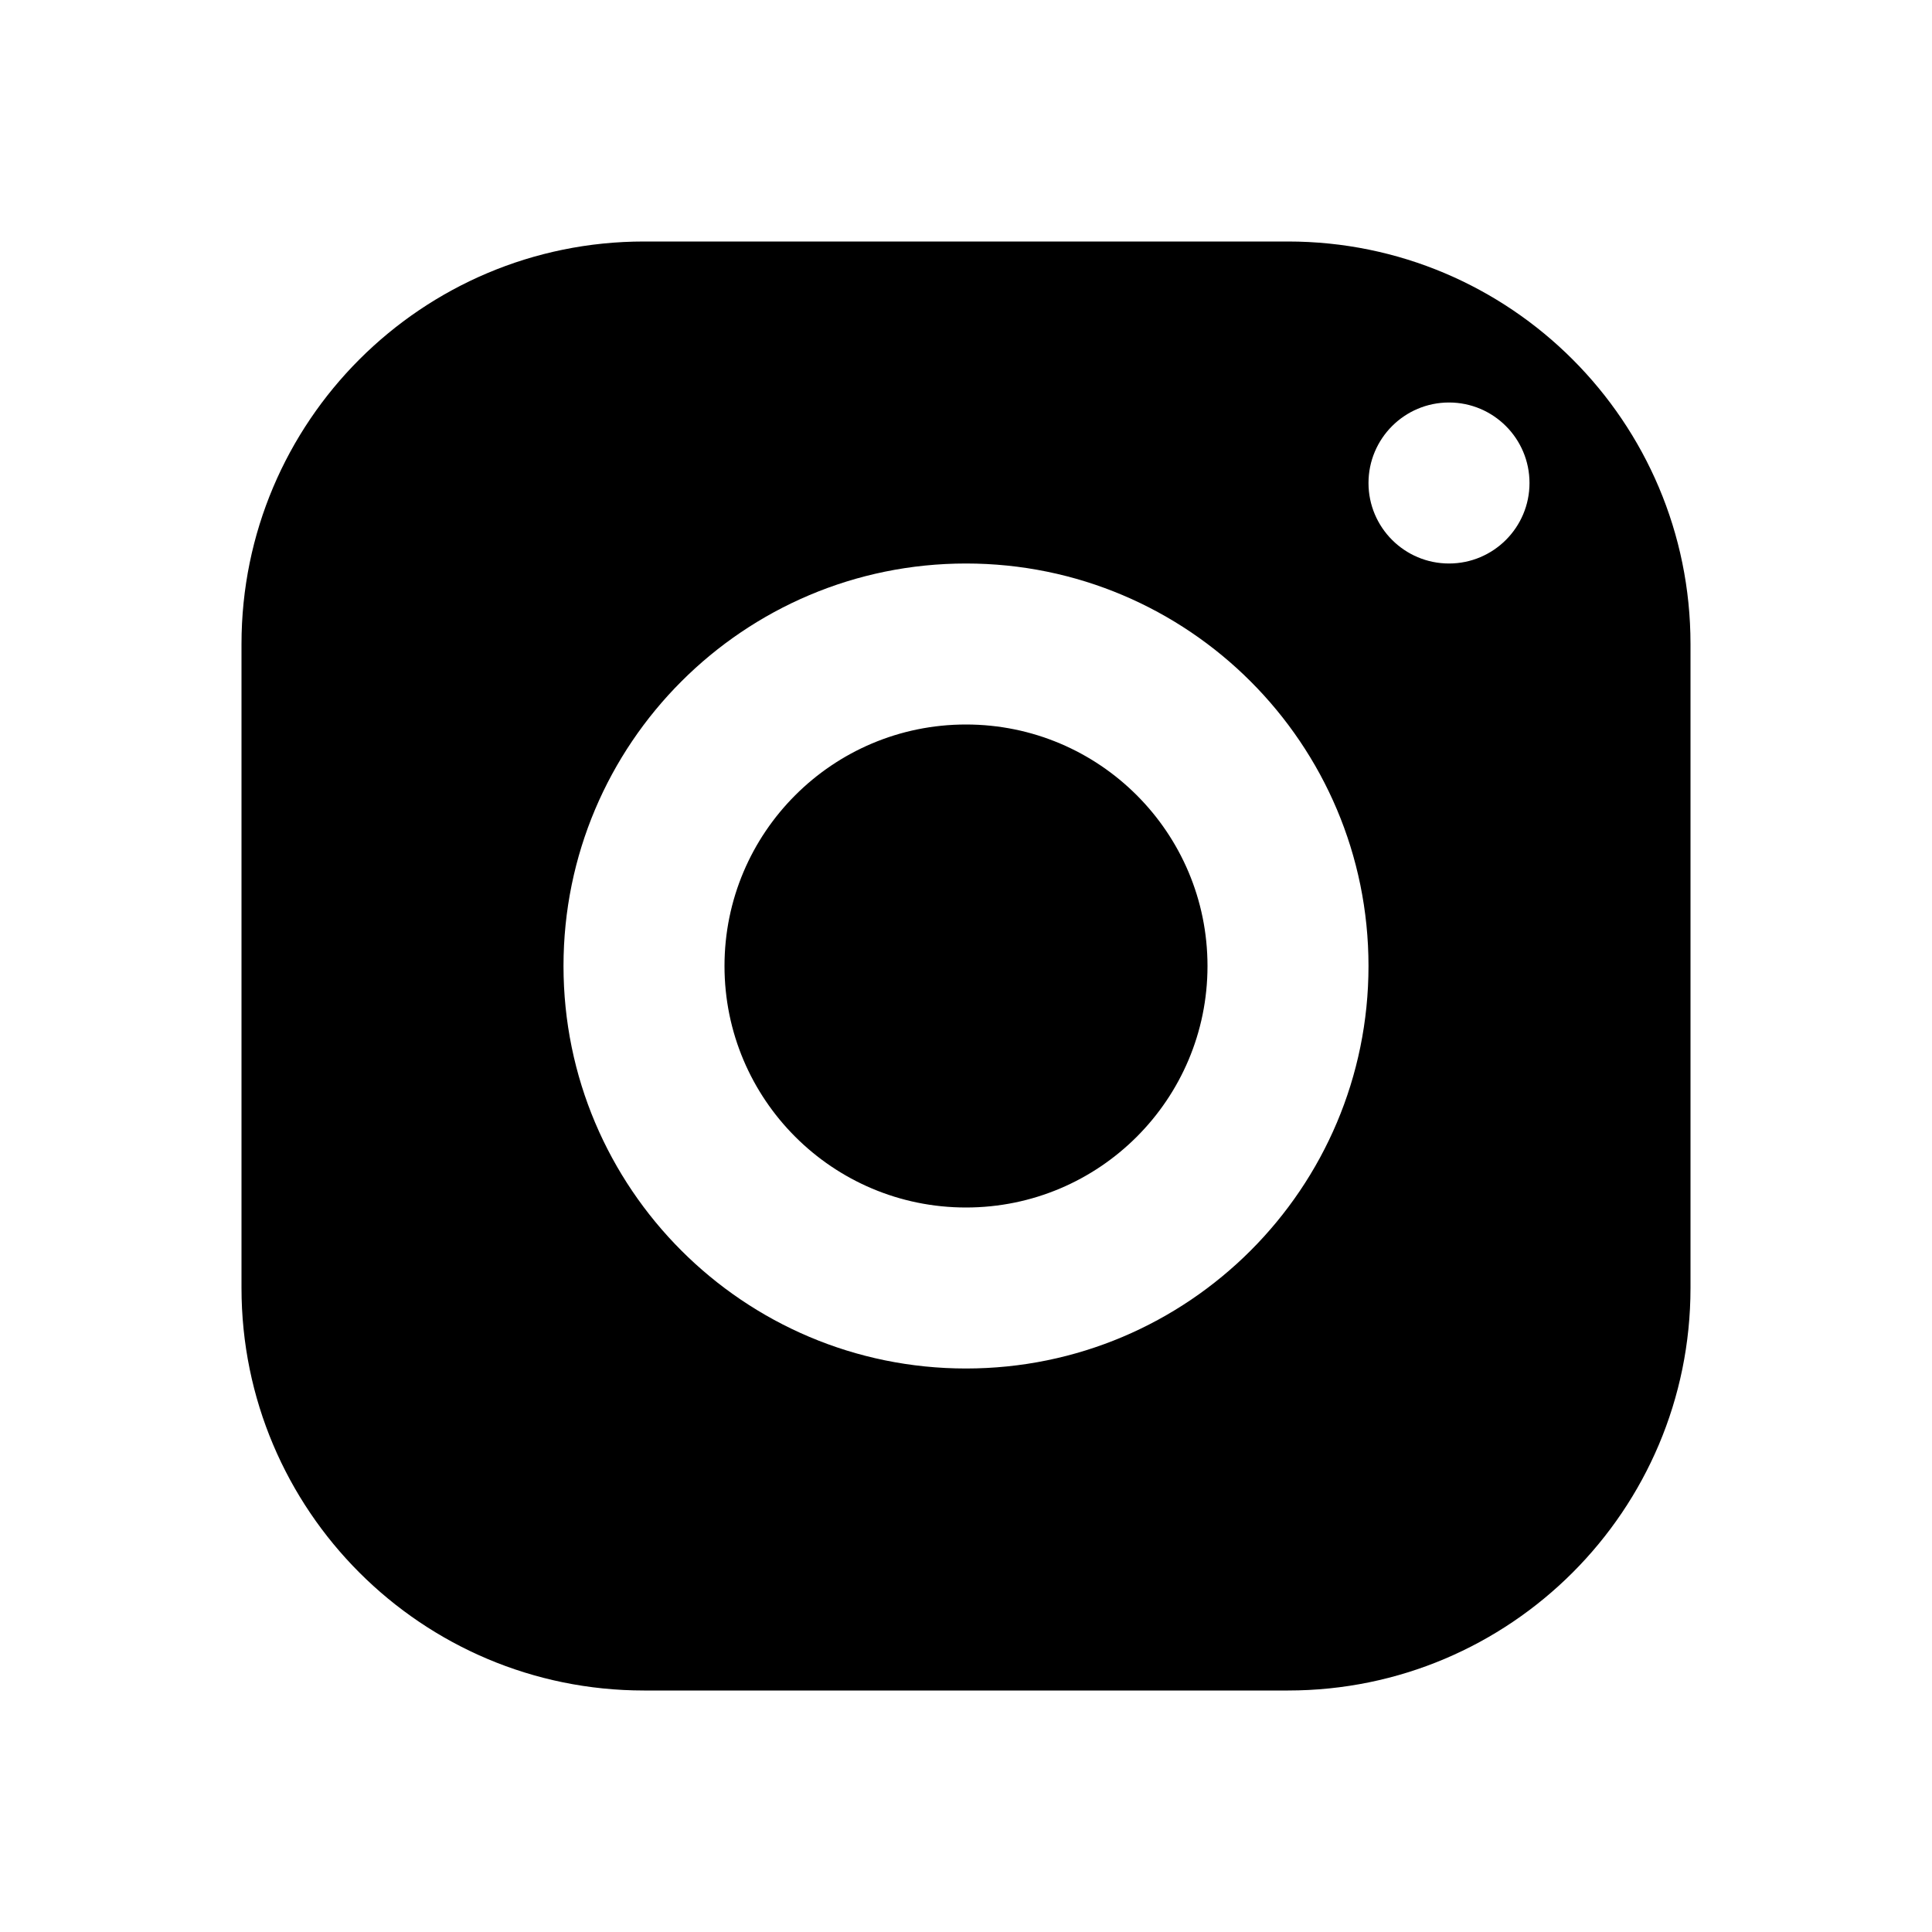
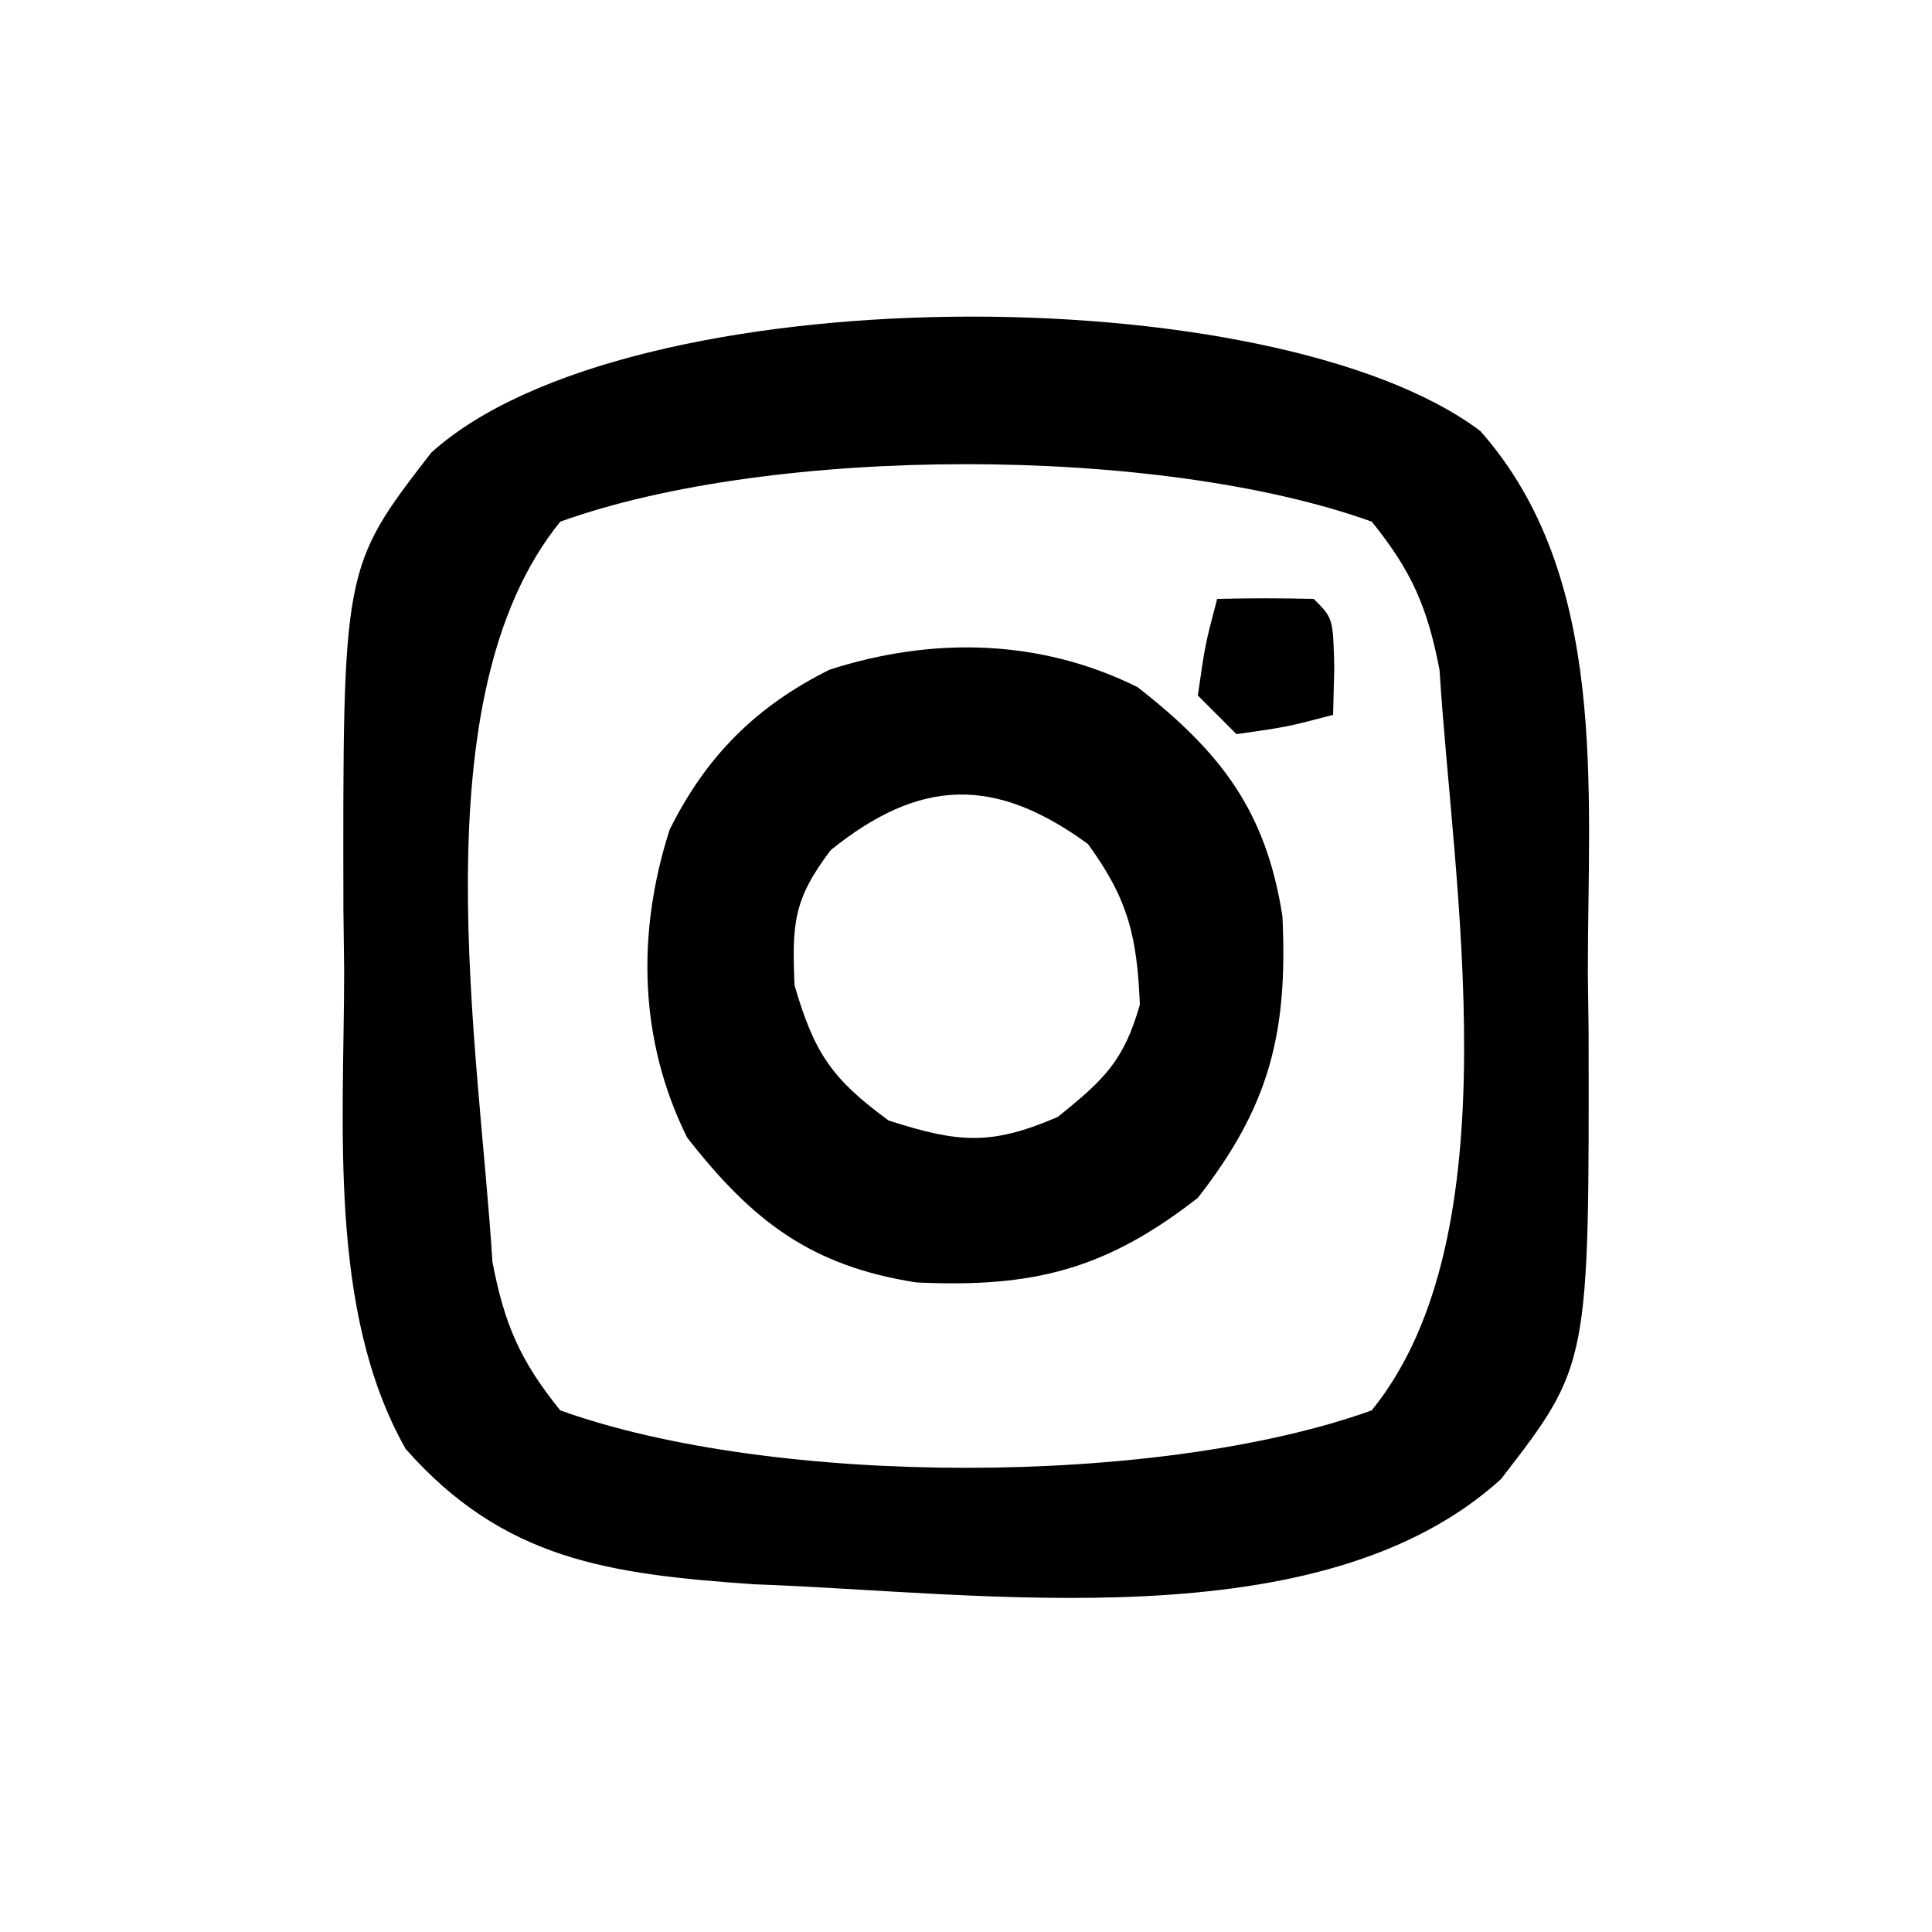
- <svg xmlns="http://www.w3.org/2000/svg" viewBox="0 0 24 24" width="50px" height="50px">
-   <path d="M 8 3 C 5.239 3 3 5.239 3 8 L 3 16 C 3 18.761 5.239 21 8 21 L 16 21 C 18.761 21 21 18.761 21 16 L 21 8 C 21 5.239 18.761 3 16 3 L 8 3 z M 18 5 C 18.552 5 19 5.448 19 6 C 19 6.552 18.552 7 18 7 C 17.448 7 17 6.552 17 6 C 17 5.448 17.448 5 18 5 z M 12 7 C 14.761 7 17 9.239 17 12 C 17 14.761 14.761 17 12 17 C 9.239 17 7 14.761 7 12 C 7 9.239 9.239 7 12 7 z M 12 9 A 3 3 0 0 0 9 12 A 3 3 0 0 0 12 15 A 3 3 0 0 0 15 12 A 3 3 0 0 0 12 9 z" />
+ <svg xmlns="http://www.w3.org/2000/svg" version="1.1" width="100" height="100">
+   <path d="M0 0 C6.652 7.528 5.556 18.523 5.562 28.062 C5.575 29.027 5.587 29.991 5.6 30.984 C5.634 48.336 5.634 48.336 1.062 54.25 C-8.297 62.738 -25.827 60.098 -37.625 59.688 C-45.092 59.162 -50.54 58.442 -55.625 52.688 C-59.678 45.546 -58.808 35.836 -58.812 27.875 C-58.825 26.859 -58.837 25.842 -58.85 24.795 C-58.884 7.046 -58.884 7.046 -54.312 1.125 C-44.155 -8.088 -10.707 -8.068 0 0 Z M-47.625 4.688 C-55.019 13.803 -51.812 31.972 -51.137 42.996 C-50.523 46.223 -49.698 48.132 -47.625 50.688 C-36.598 54.653 -16.652 54.653 -5.625 50.688 C1.769 41.572 -1.438 23.403 -2.113 12.379 C-2.727 9.152 -3.552 7.243 -5.625 4.688 C-16.652 0.722 -36.598 0.722 -47.625 4.688 Z " fill="#000000" transform="translate(76.625,22.3125)" />
+   <path d="M0 0 C4.366 3.405 6.659 6.448 7.504 11.867 C7.788 17.901 6.846 21.667 3.125 26.438 C-1.645 30.158 -5.411 31.101 -11.445 30.816 C-16.865 29.971 -19.907 27.678 -23.312 23.312 C-25.813 18.269 -25.927 12.712 -24.215 7.383 C-22.33 3.58 -19.732 0.983 -15.93 -0.902 C-10.601 -2.614 -5.044 -2.5 0 0 Z M-15.875 8.438 C-17.804 10.98 -17.884 12.221 -17.75 15.438 C-16.726 18.949 -15.82 20.288 -12.875 22.438 C-9.281 23.584 -7.608 23.754 -4.125 22.25 C-1.738 20.327 -0.713 19.371 0.125 16.438 C-0.022 12.913 -0.476 10.985 -2.562 8.125 C-7.391 4.601 -11.255 4.716 -15.875 8.438 Z " fill="#000000" transform="translate(58.875,35.5625)" />
+   <path d="M0 0 C1.666 -0.043 3.334 -0.041 5 0 C6 1 6 1 6.062 3.562 C6.042 4.367 6.021 5.171 6 6 C3.625 6.625 3.625 6.625 1 7 C0.34 6.34 -0.32 5.68 -1 5 C-0.625 2.375 -0.625 2.375 0 0 Z " fill="#000000" transform="translate(63,31)" />
</svg>
